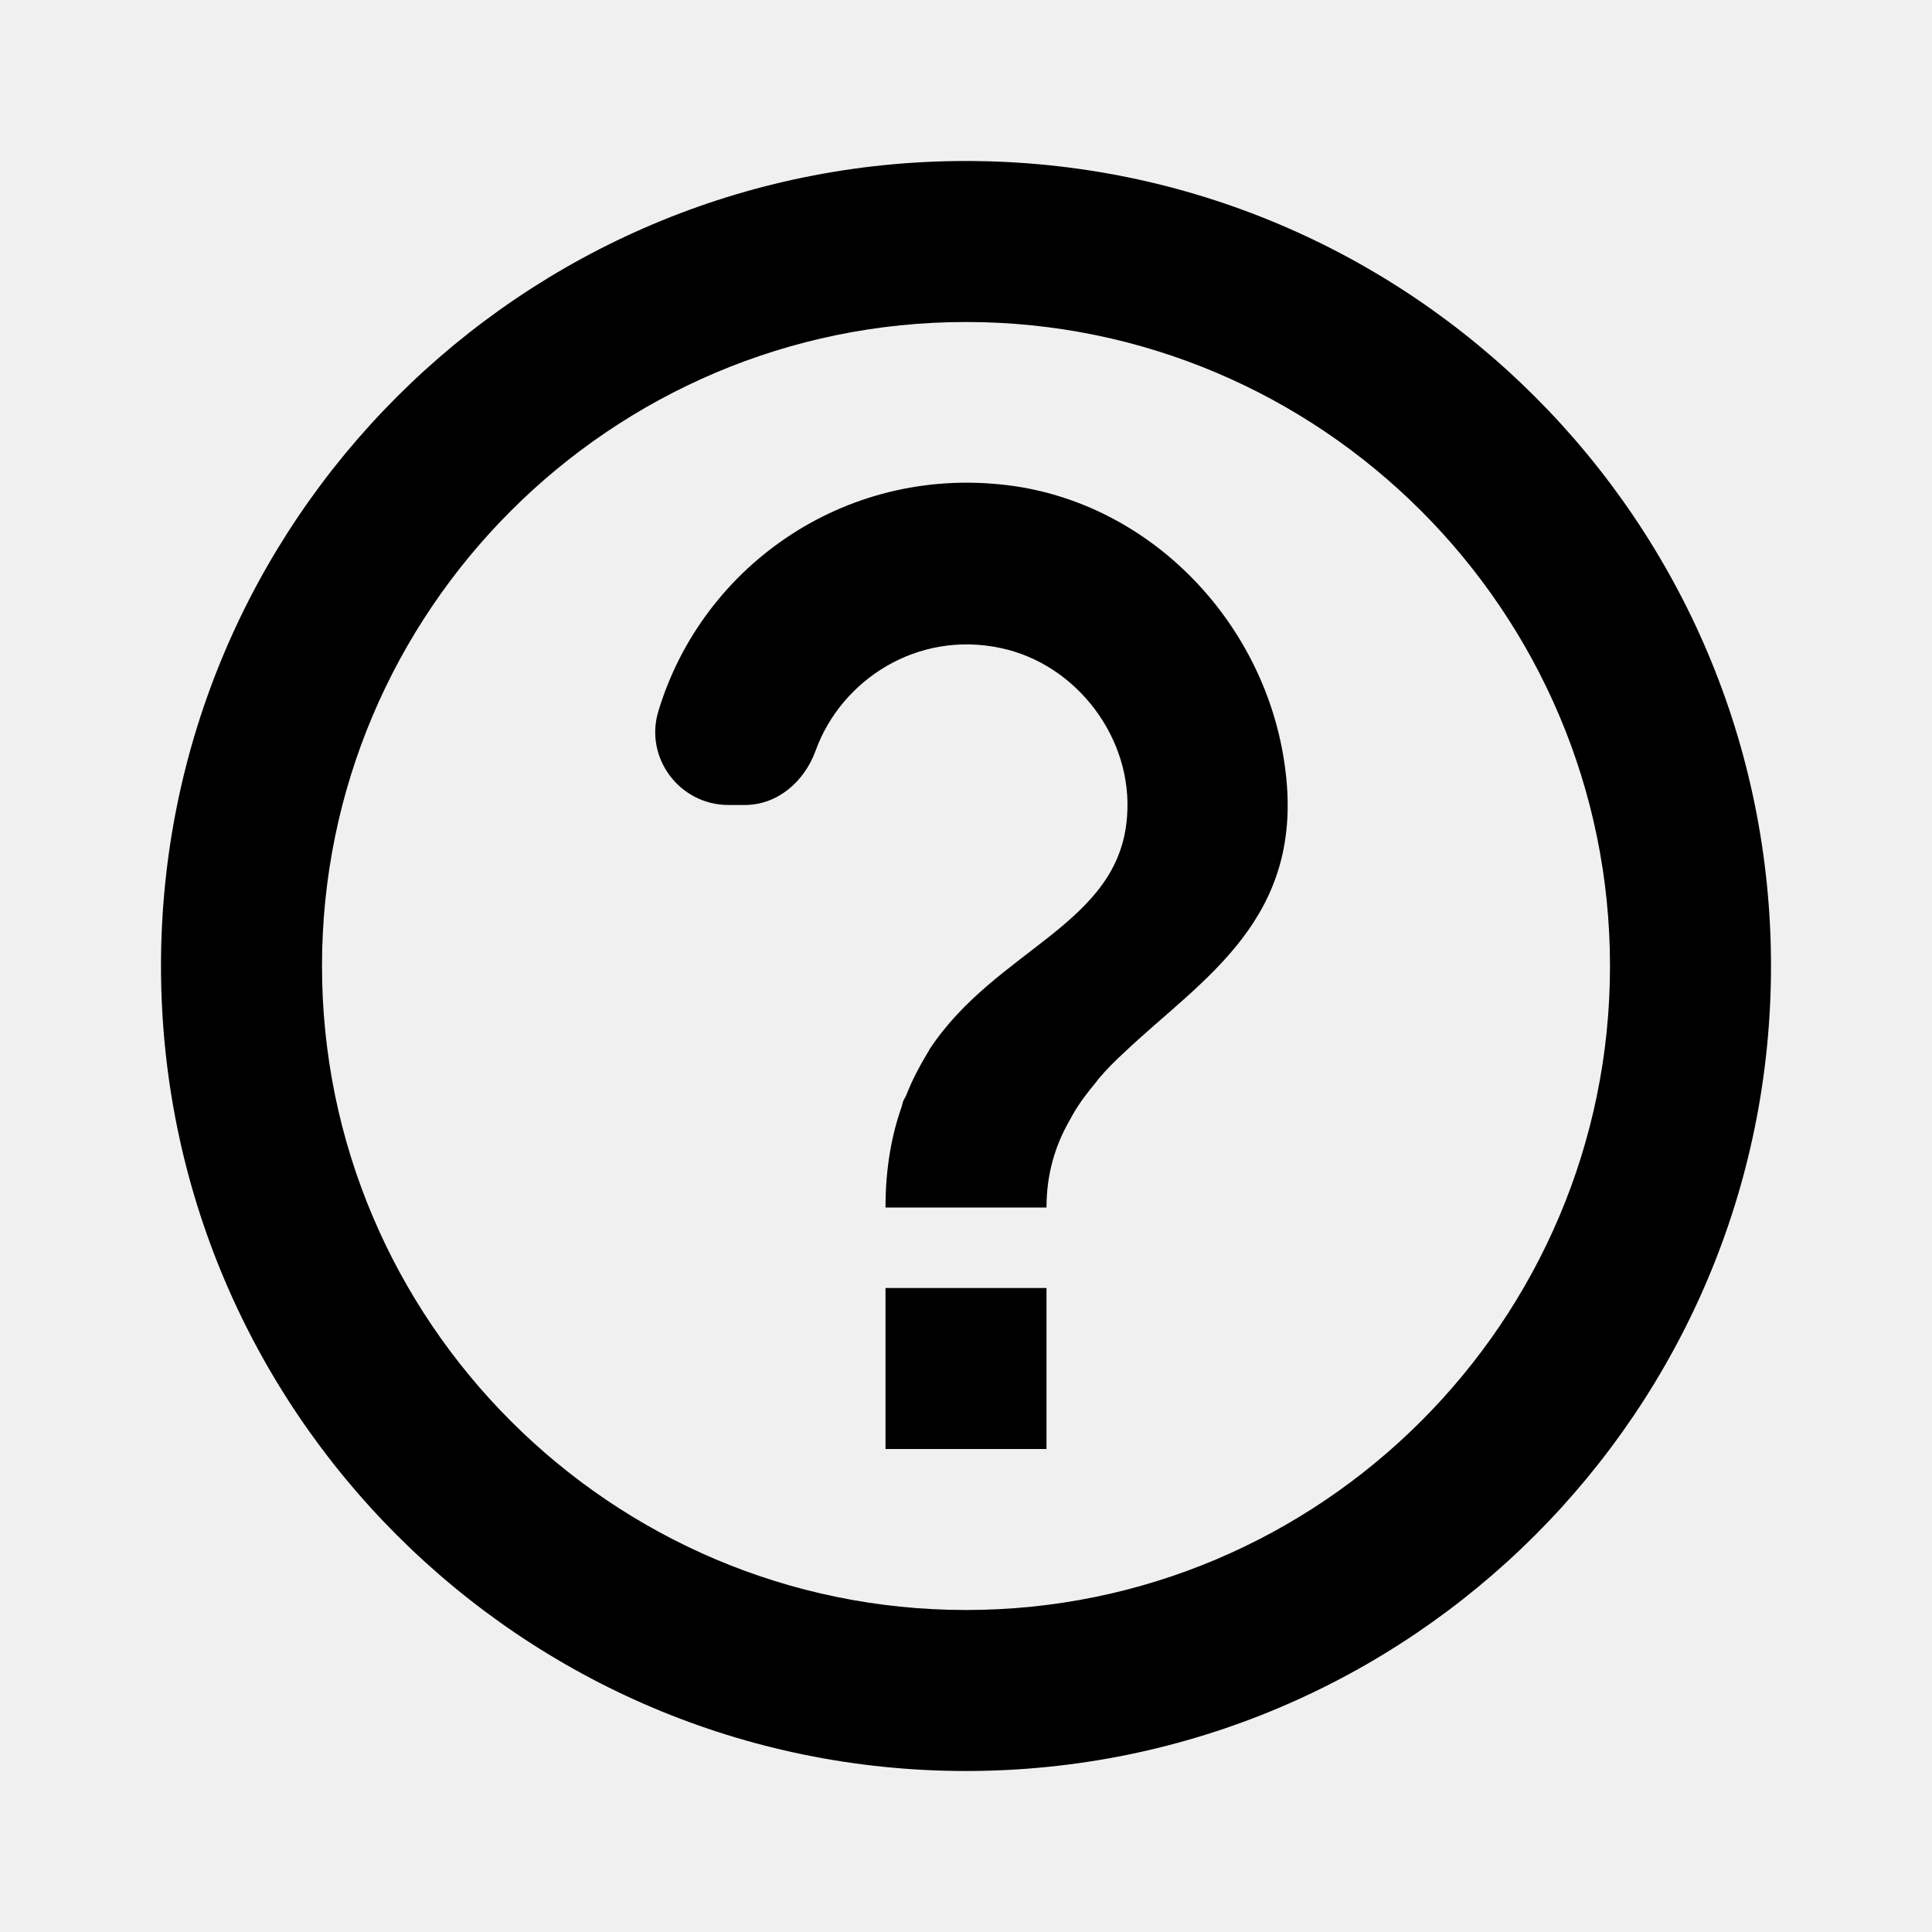
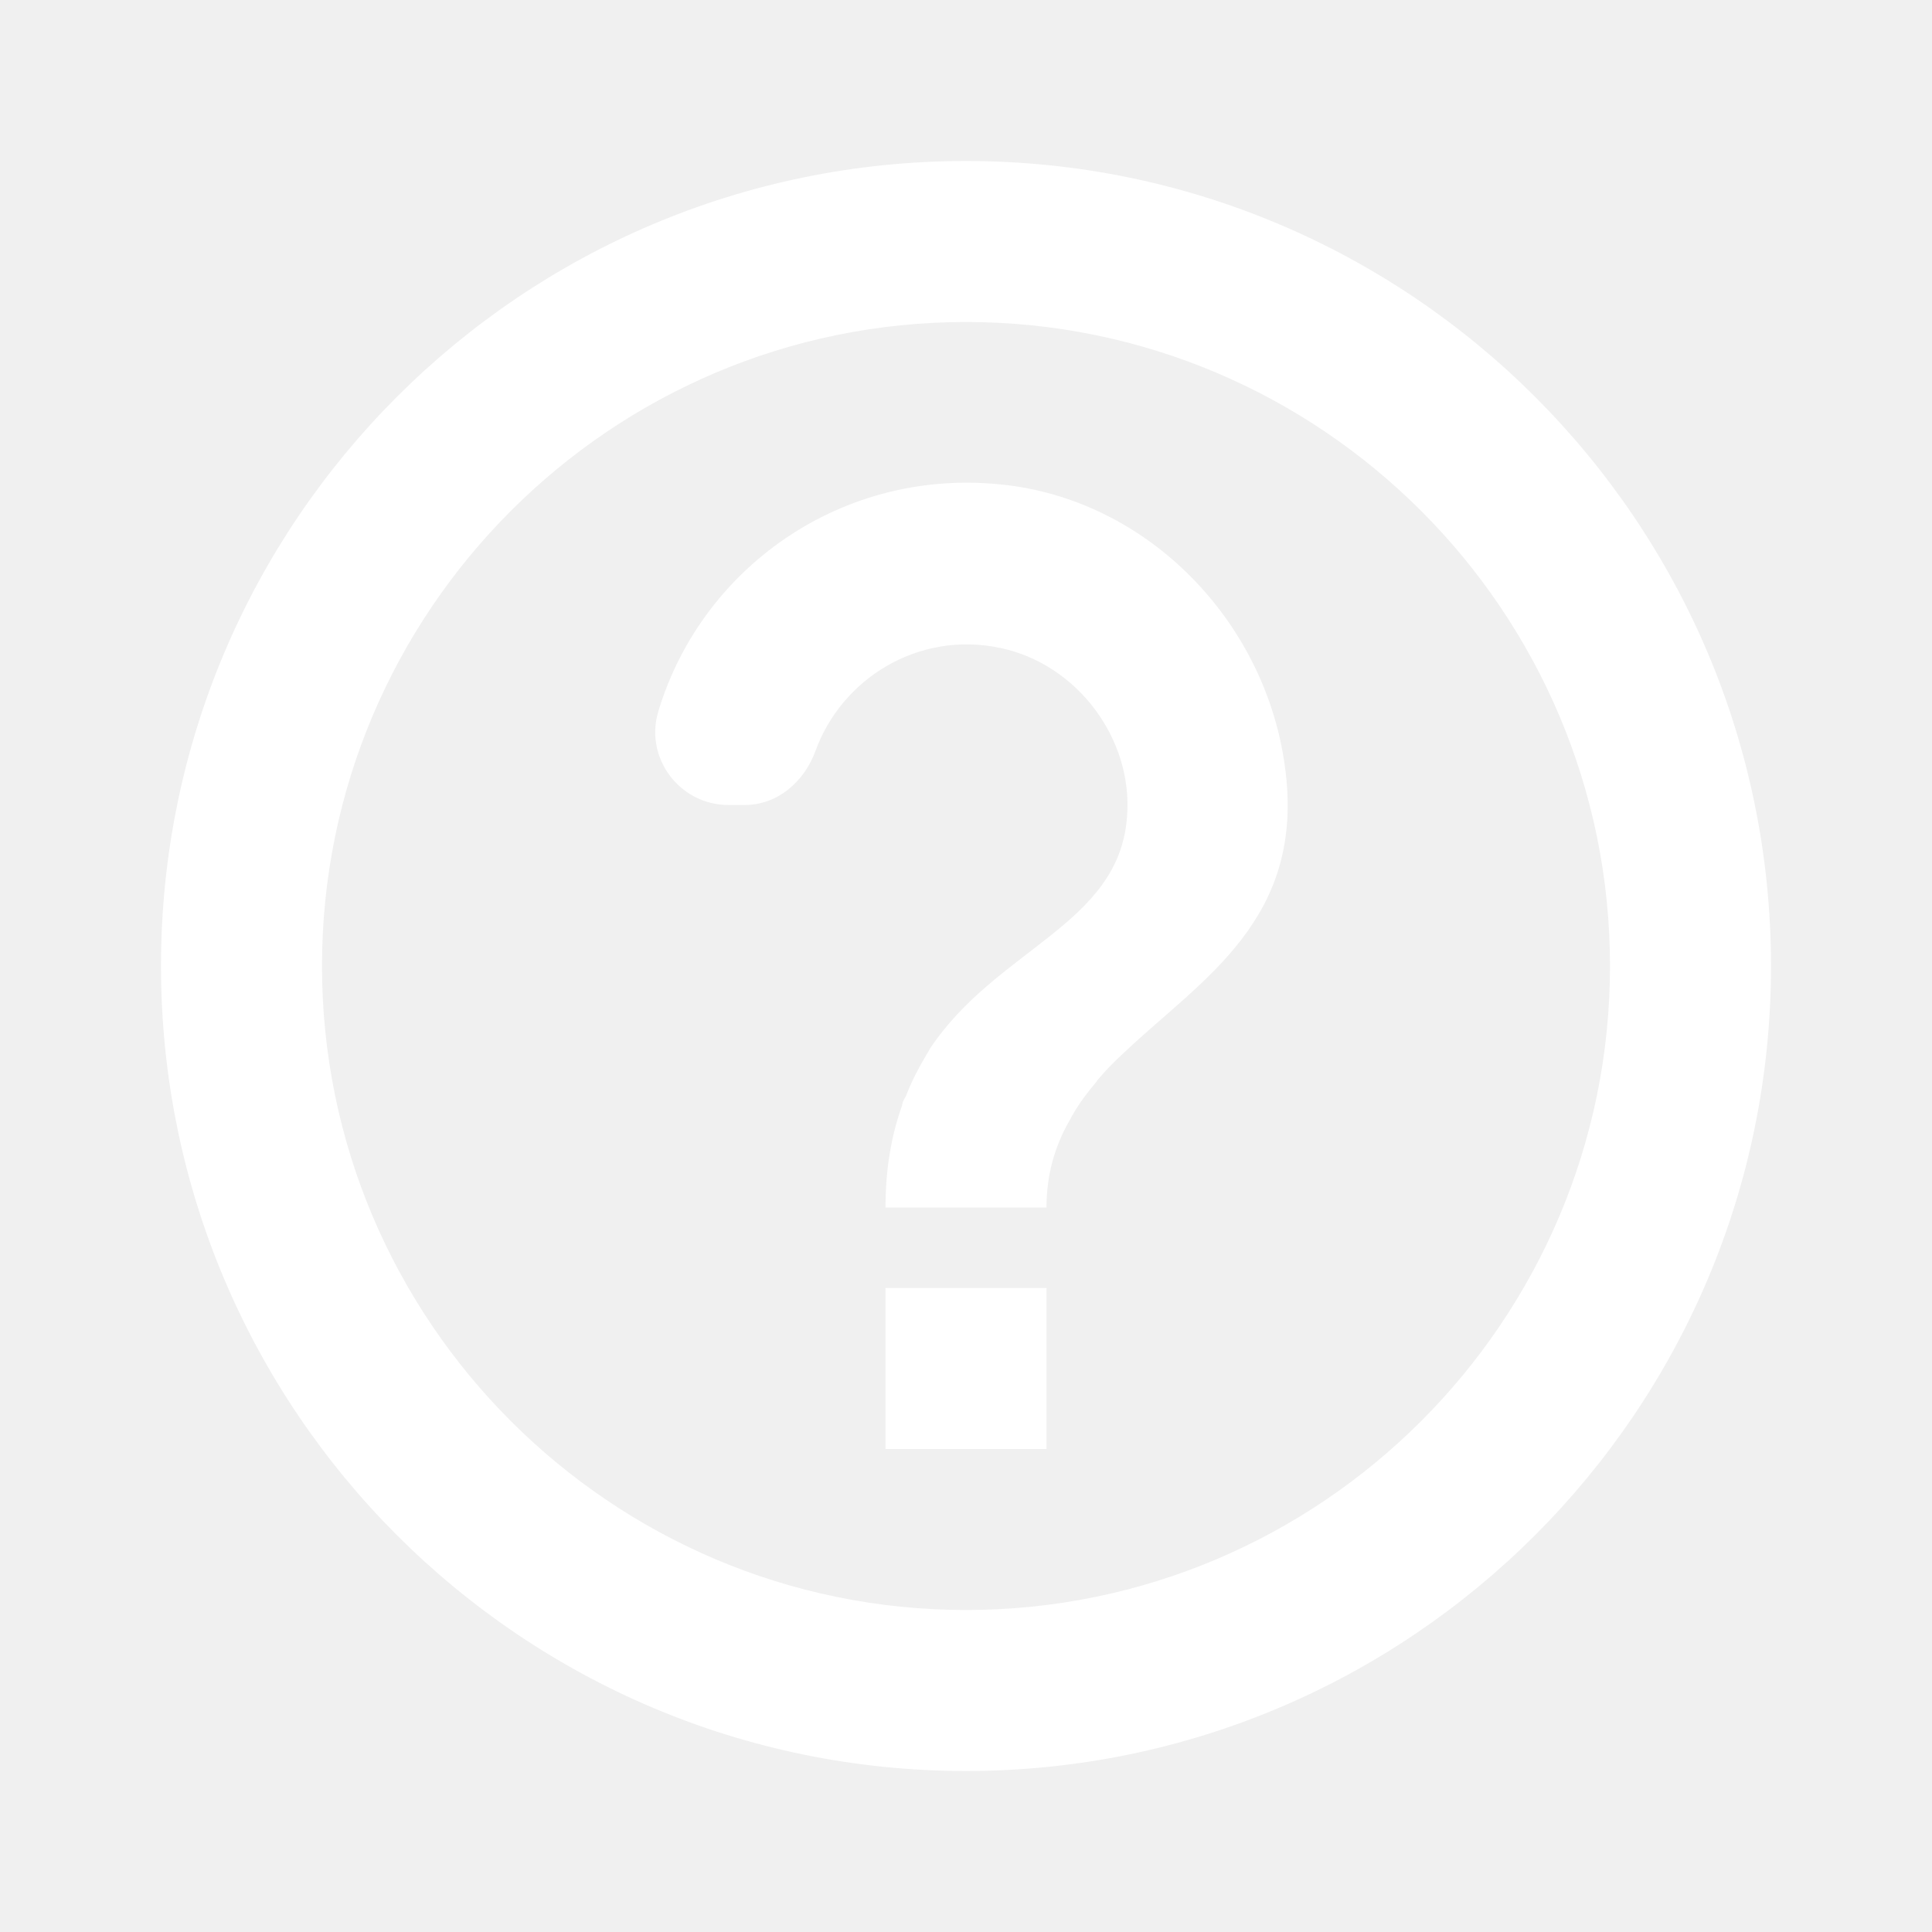
- <svg xmlns="http://www.w3.org/2000/svg" viewBox="0 0 24 24" class="sc-bdnxRM iGEvSN sc-cSiAOC fUsZCy" color="text" width="20px">
+ <svg xmlns="http://www.w3.org/2000/svg" viewBox="0 0 24 24" class="sc-bdnxRM iGEvSN sc-cSiAOC fUsZCy" fill="white" width="20px">
  <path d="M12 2C6.48 2 2 6.48 2 12C2 17.52 6.48 22 12 22C17.52 22 22 17.52 22 12C22 6.48 17.52 2 12 2ZM12 20C7.59 20 4 16.41 4 12C4 7.59 7.59 4 12 4C16.41 4 20 7.59 20 12C20 16.41 16.41 20 12 20ZM11 16H13V18H11V16ZM12.61 6.04C10.55 5.74 8.73 7.01 8.18 8.83C8 9.41 8.44 10 9.05 10H9.25C9.66 10 9.99 9.71 10.13 9.33C10.45 8.44 11.4 7.83 12.43 8.05C13.38 8.25 14.08 9.18 14 10.15C13.9 11.49 12.38 11.78 11.55 13.03C11.55 13.04 11.54 13.04 11.54 13.05C11.53 13.07 11.52 13.08 11.51 13.1C11.42 13.25 11.33 13.42 11.26 13.6C11.25 13.63 11.23 13.65 11.22 13.68C11.21 13.7 11.21 13.72 11.2 13.75C11.08 14.09 11 14.5 11 15H13C13 14.58 13.11 14.23 13.28 13.93C13.3 13.9 13.31 13.87 13.33 13.84C13.41 13.7 13.51 13.57 13.61 13.45C13.62 13.44 13.63 13.42 13.64 13.41C13.74 13.29 13.85 13.18 13.97 13.07C14.93 12.16 16.23 11.42 15.96 9.51C15.72 7.77 14.35 6.3 12.61 6.04Z" />
</svg>
